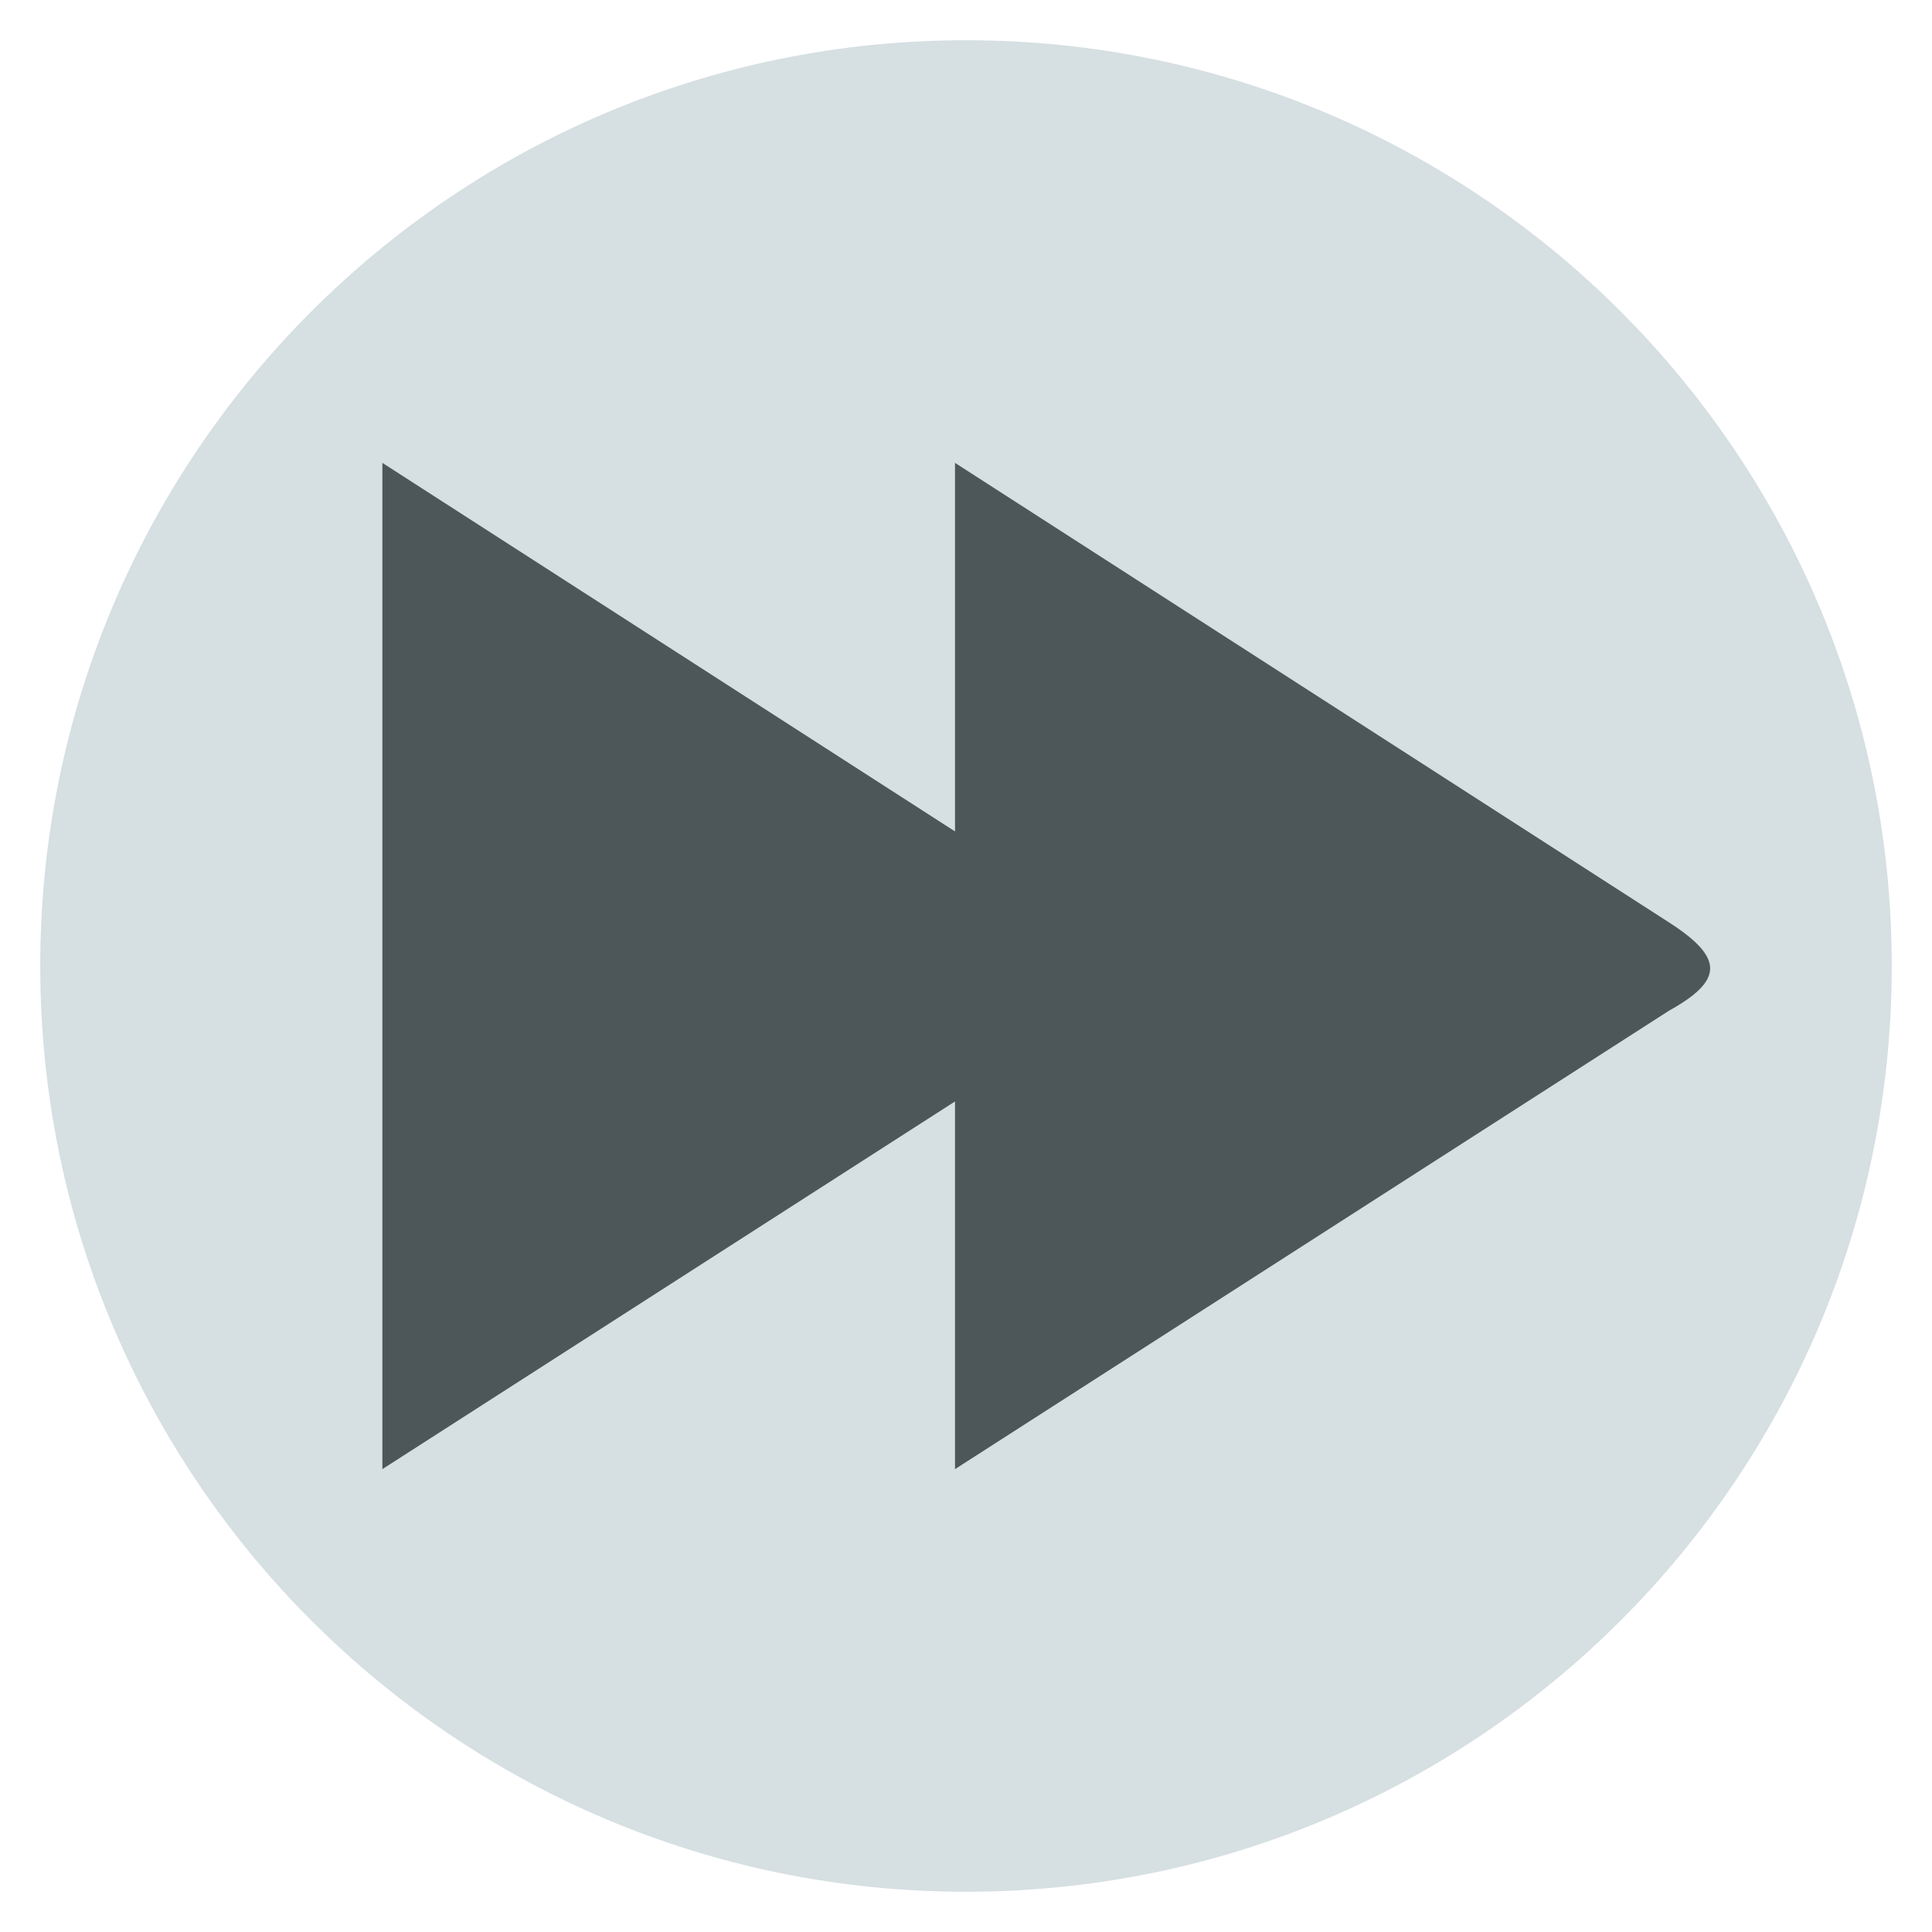
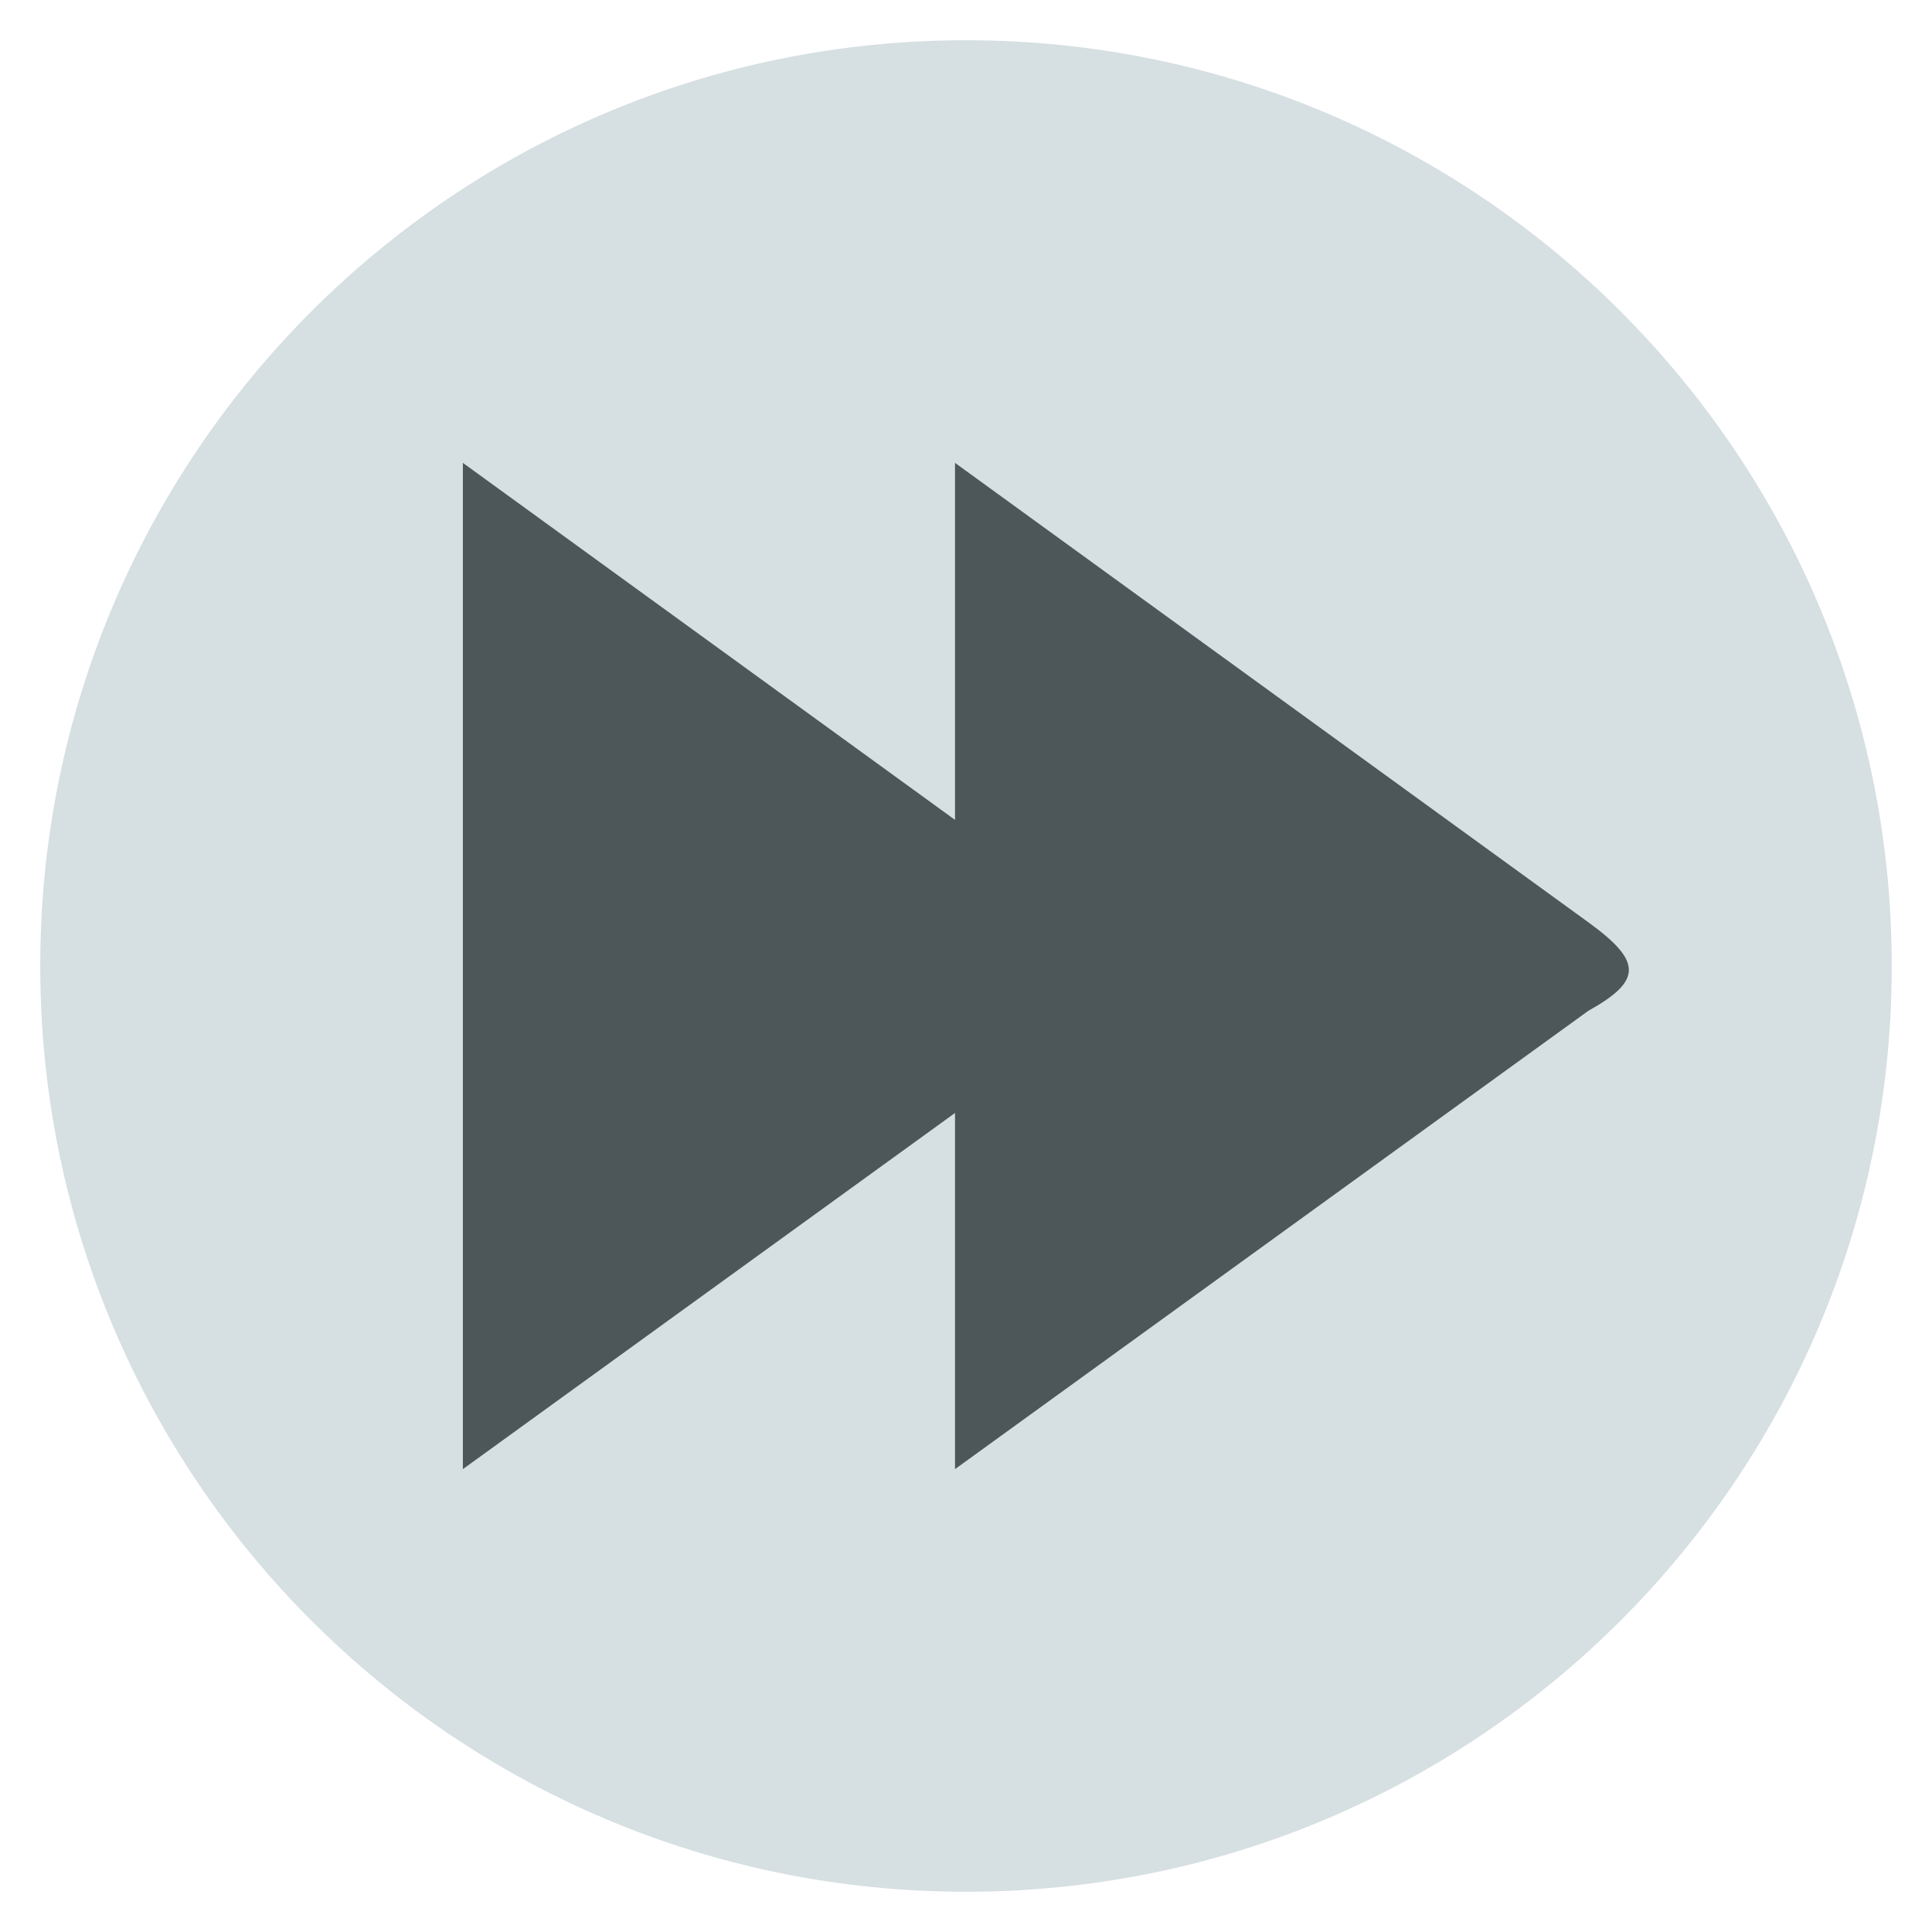
<svg xmlns="http://www.w3.org/2000/svg" width="48" version="1.1" height="48">
  <path style="fill:#d6dfe2" d="m 47,24 a 23,23 0 0,1 -23,23 23,23 0 0,1 -23,-23 23,23 0 0,1 23,-23 23,23 0 0,1 23,23 Z " />
  <g style="fill:#4d575a">
-     <path d="m 23.727,11.5 17.735,11.414 c 1.383,0.89 1.353,1.446 0,2.199 L 23.727,36.5 Z" />
-     <path d="m 9.5,11.5 17.735,11.414 c 1.383,0.89 1.353,1.446 0,2.199 L 9.5,36.5 Z" />
+     <path d="m 23.727,11.5 15.735,11.414 c 1.331,0.966 1.353,1.446 0,2.199 L 23.727,36.5 Z" />
+     <path d="m 11.5,11.5 15.735,11.414 c 1.331,0.966 1.353,1.446 0,2.199 L 11.5,36.5 Z" />
  </g>
</svg>
